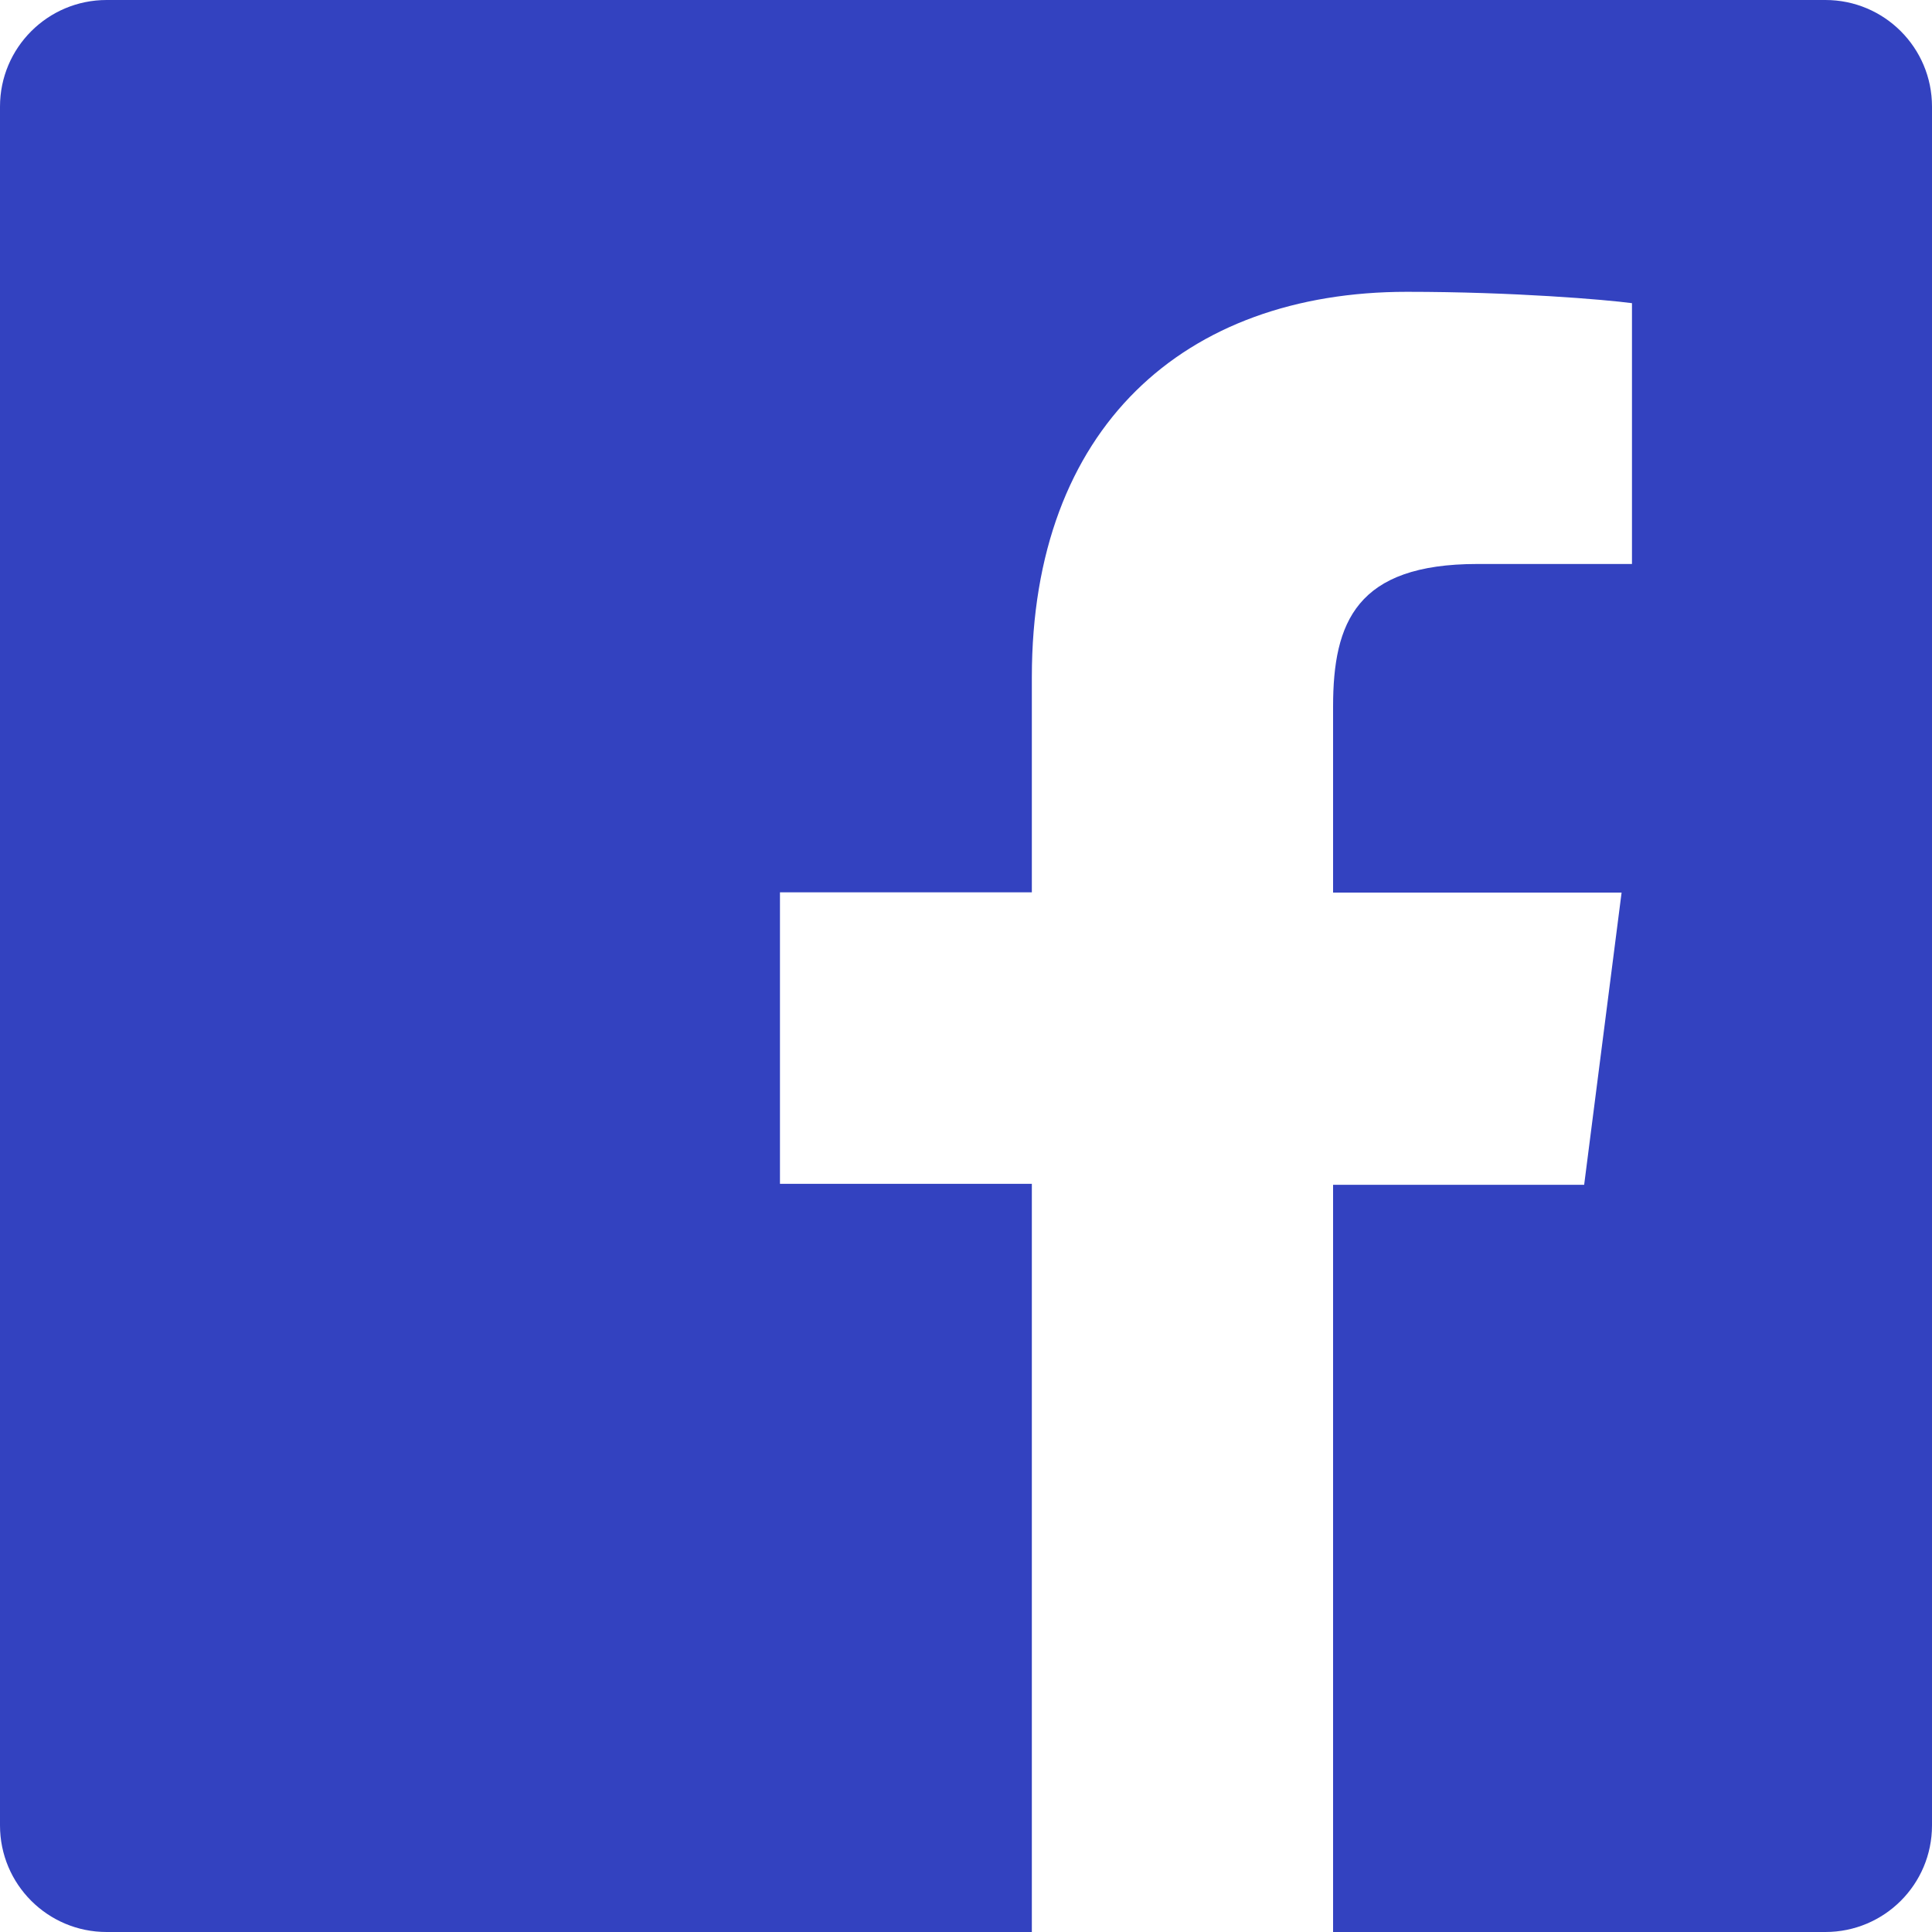
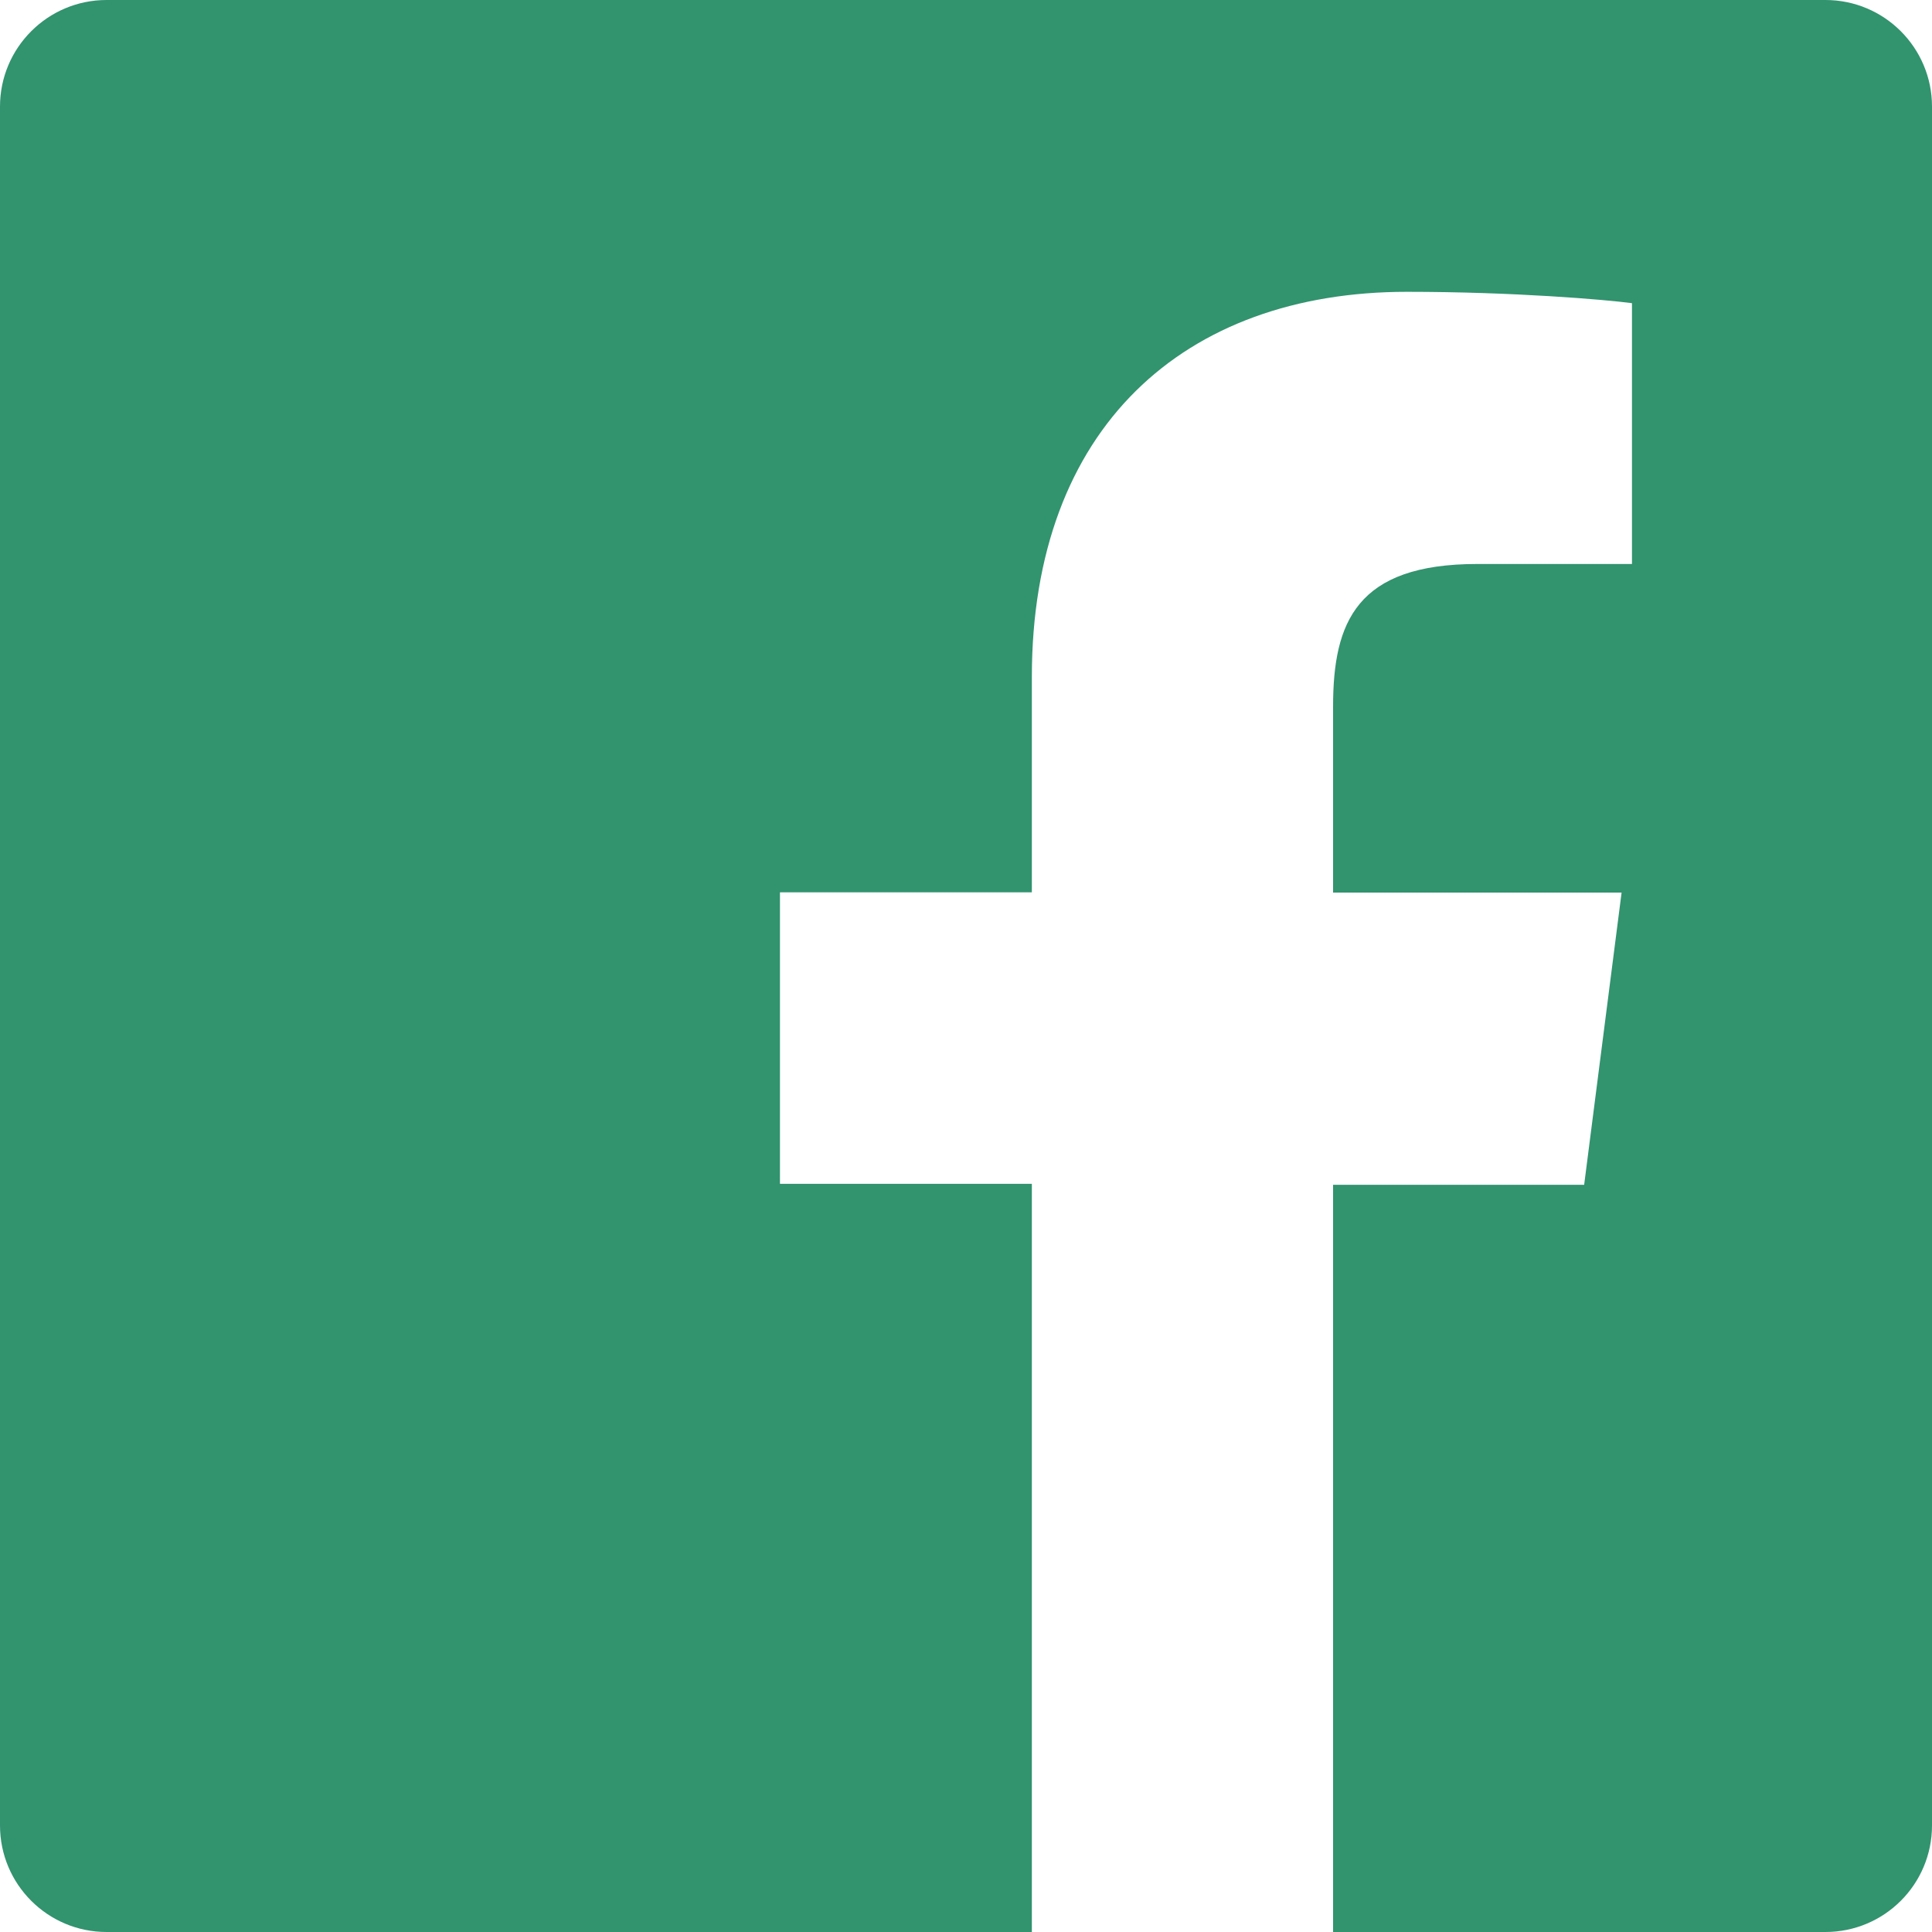
<svg xmlns="http://www.w3.org/2000/svg" viewBox="0 0 24 24" preserveAspectRatio="xMidYMid meet">
-   <path fill="#3342c0" d="M22.676 0H1.324C.593 0 0 .593 0 1.324v21.352C0 23.408.593 24 1.324 24h11.494v-9.294H9.689v-3.621h3.129V8.41c0-3.099 1.894-4.785 4.659-4.785 1.325 0 2.464.097 2.796.141v3.24h-1.921c-1.5 0-1.792.721-1.792 1.771v2.311h3.584l-.465 3.63H16.56V24h6.115c.733 0 1.325-.592 1.325-1.324V1.324C24 .593 23.408 0 22.676 0" />
+   <path fill="#32936f" d="M22.676 0H1.324C.593 0 0 .593 0 1.324v21.352C0 23.408.593 24 1.324 24h11.494v-9.294H9.689v-3.621h3.129V8.41c0-3.099 1.894-4.785 4.659-4.785 1.325 0 2.464.097 2.796.141v3.24h-1.921c-1.5 0-1.792.721-1.792 1.771v2.311h3.584l-.465 3.63H16.56V24h6.115c.733 0 1.325-.592 1.325-1.324V1.324C24 .593 23.408 0 22.676 0" />
</svg>
